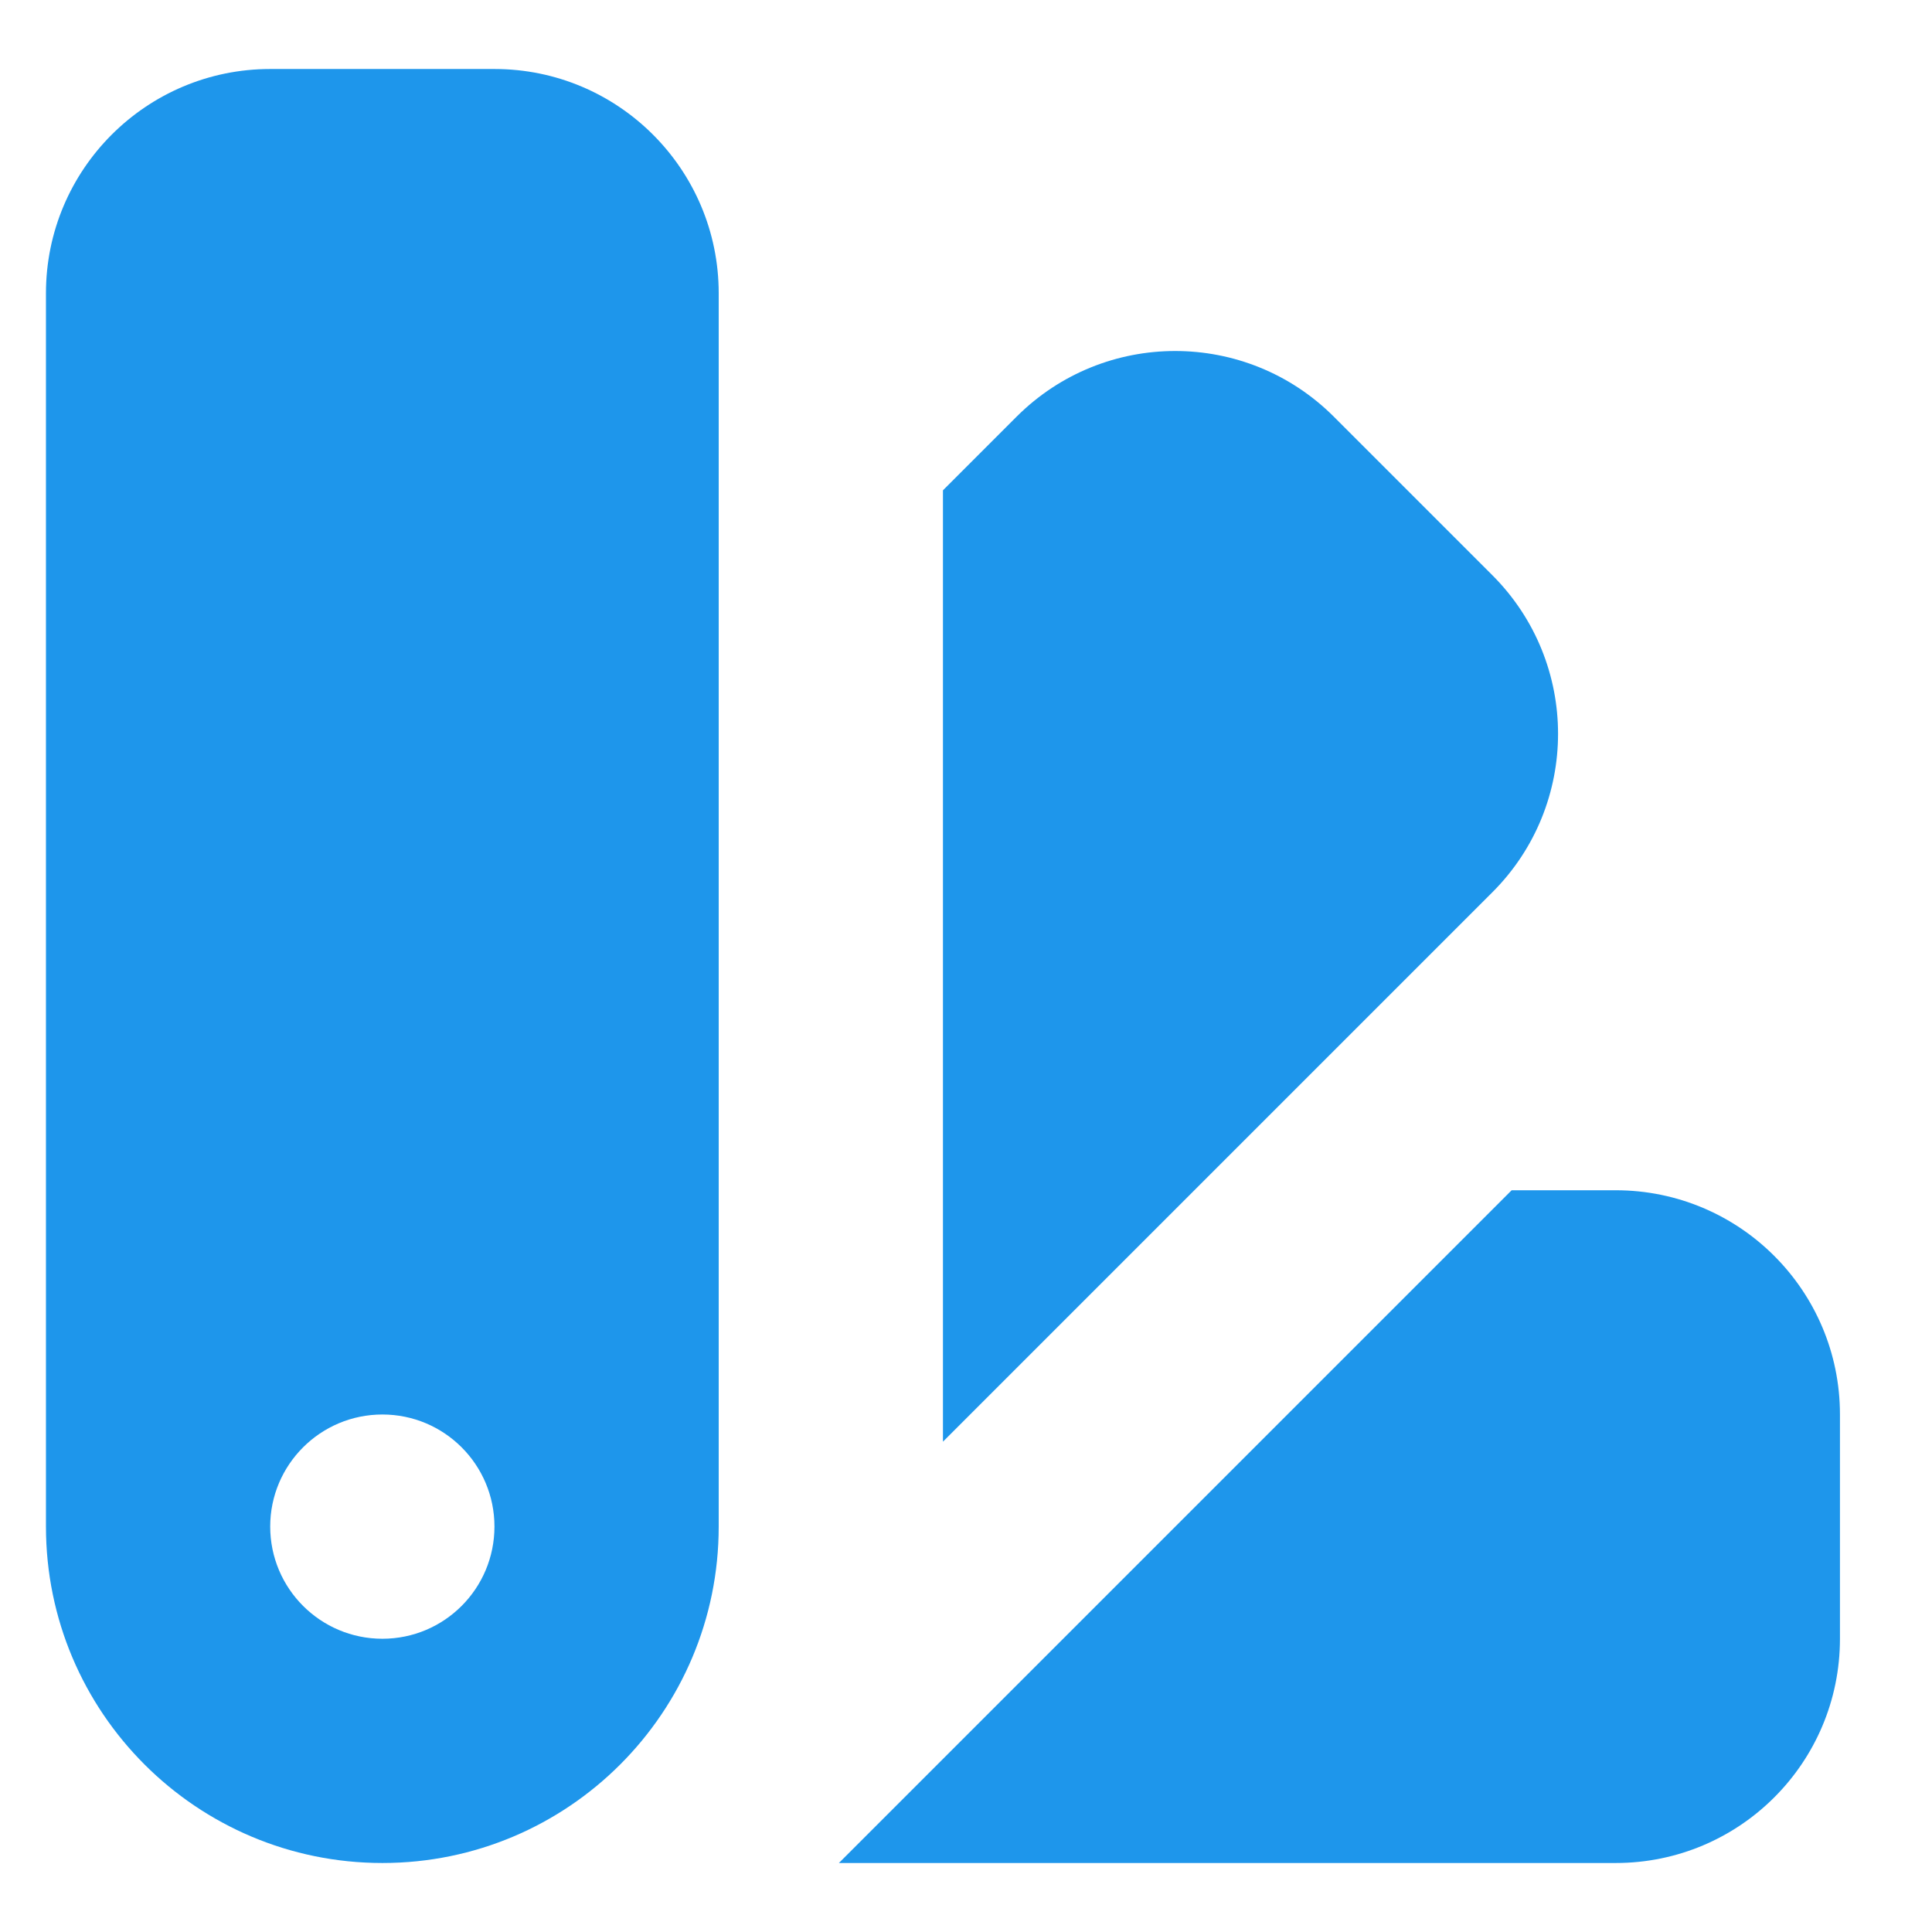
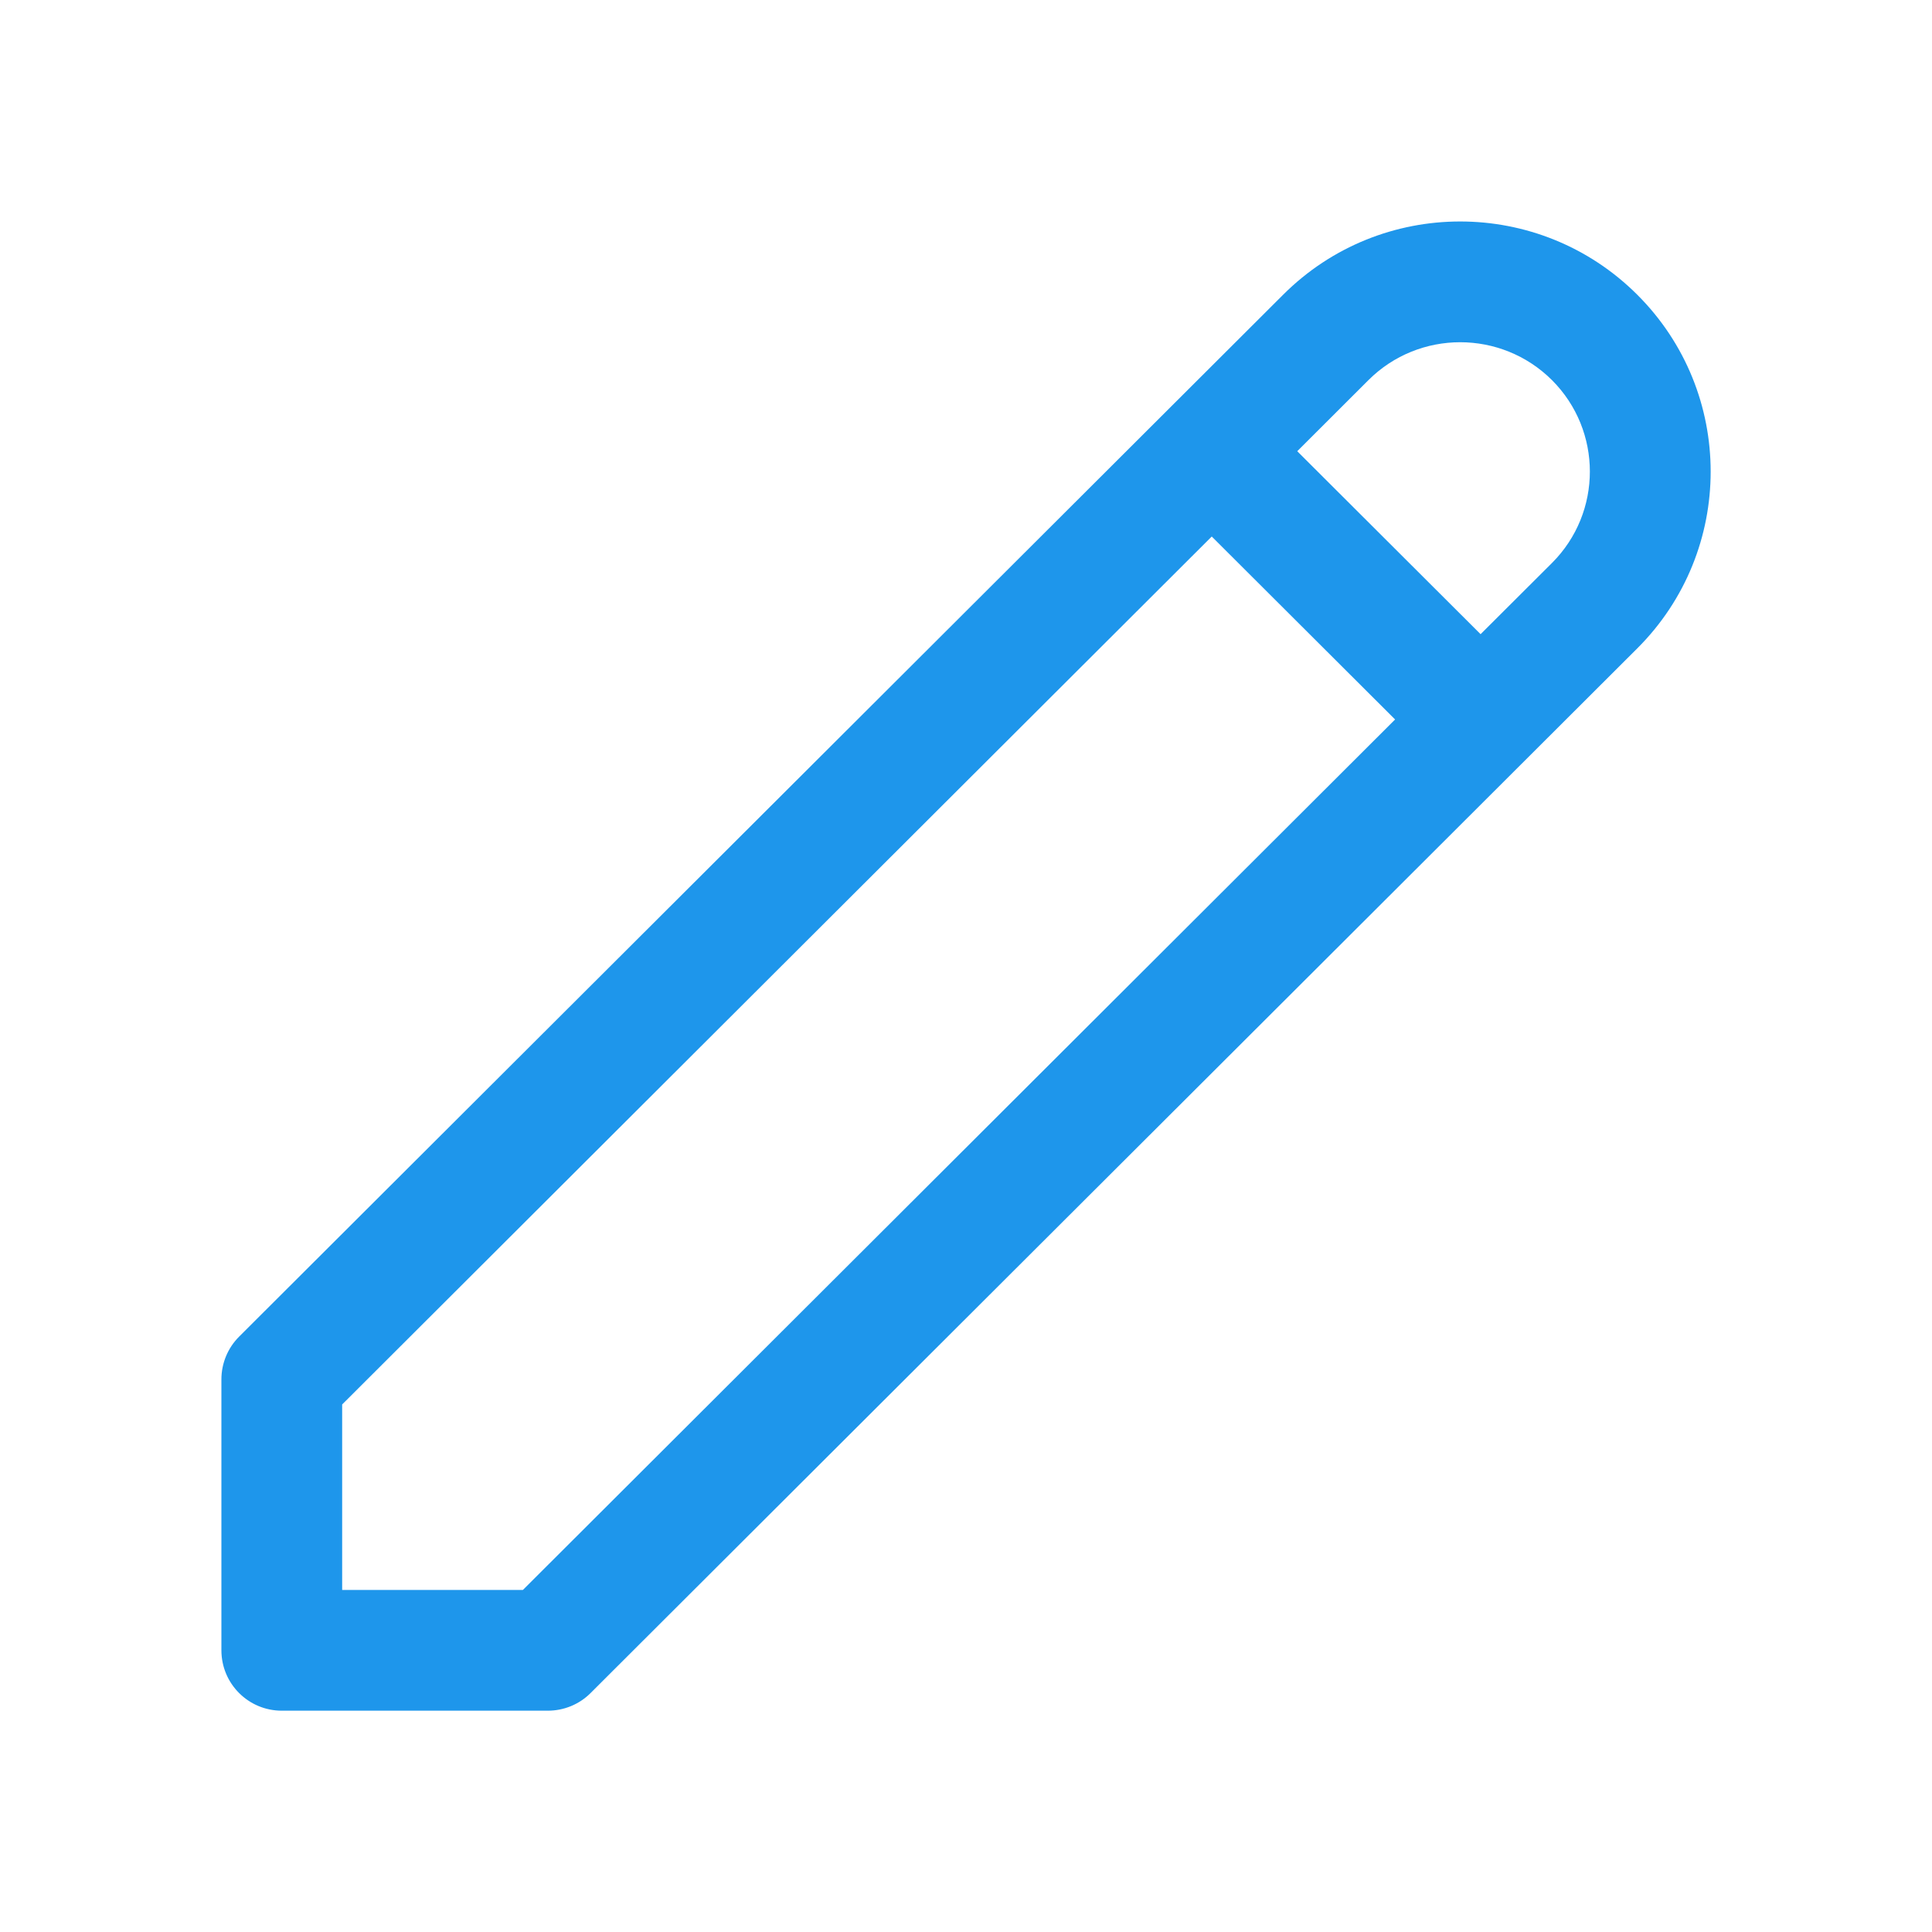
- <svg xmlns="http://www.w3.org/2000/svg" width="14" height="14" viewBox="0 0 14 14" fill="none">
-   <path fill-rule="evenodd" clip-rule="evenodd" d="M1.958 0.5C1.061 0.5 0.333 1.228 0.333 2.125V11.062C0.333 12.409 1.425 13.5 2.771 13.5C4.117 13.5 5.208 12.409 5.208 11.062V2.125C5.208 1.228 4.481 0.5 3.583 0.5H1.958ZM2.771 11.875C3.22 11.875 3.583 11.511 3.583 11.062C3.583 10.614 3.22 10.25 2.771 10.25C2.322 10.25 1.958 10.614 1.958 11.062C1.958 11.511 2.322 11.875 2.771 11.875Z" fill="#1E96EB" />
-   <path d="M6.833 10.447L10.814 6.466C11.449 5.832 11.449 4.803 10.814 4.168L9.665 3.019C9.03 2.385 8.002 2.385 7.367 3.019L6.833 3.553V10.447Z" fill="#1E96EB" />
-   <path d="M11.708 13.5H6.079L10.954 8.625H11.708C12.606 8.625 13.333 9.353 13.333 10.25V11.875C13.333 12.773 12.606 13.5 11.708 13.5Z" fill="#1E96EB" />
+ <svg xmlns="http://www.w3.org/2000/svg" width="20" height="20" viewBox="0 0 20 20" fill="none">
+   <path fill-rule="evenodd" clip-rule="evenodd" d="M16.066 3.935C15.541 3.412 14.69 3.412 14.166 3.935L13.429 4.671L15.327 6.565L16.066 5.828C16.589 5.305 16.589 4.458 16.066 3.935ZM14.442 7.448L12.544 5.554L3.542 14.539V16.459H5.413L14.442 7.448ZM13.283 3.051C14.295 2.04 15.936 2.04 16.949 3.051C17.962 4.062 17.962 5.701 16.949 6.712L6.113 17.527C5.996 17.644 5.837 17.709 5.671 17.709H2.917C2.572 17.709 2.292 17.43 2.292 17.084V14.279C2.292 14.113 2.358 13.954 2.475 13.837L13.283 3.051Z" fill="#1E96EB" />
</svg>
